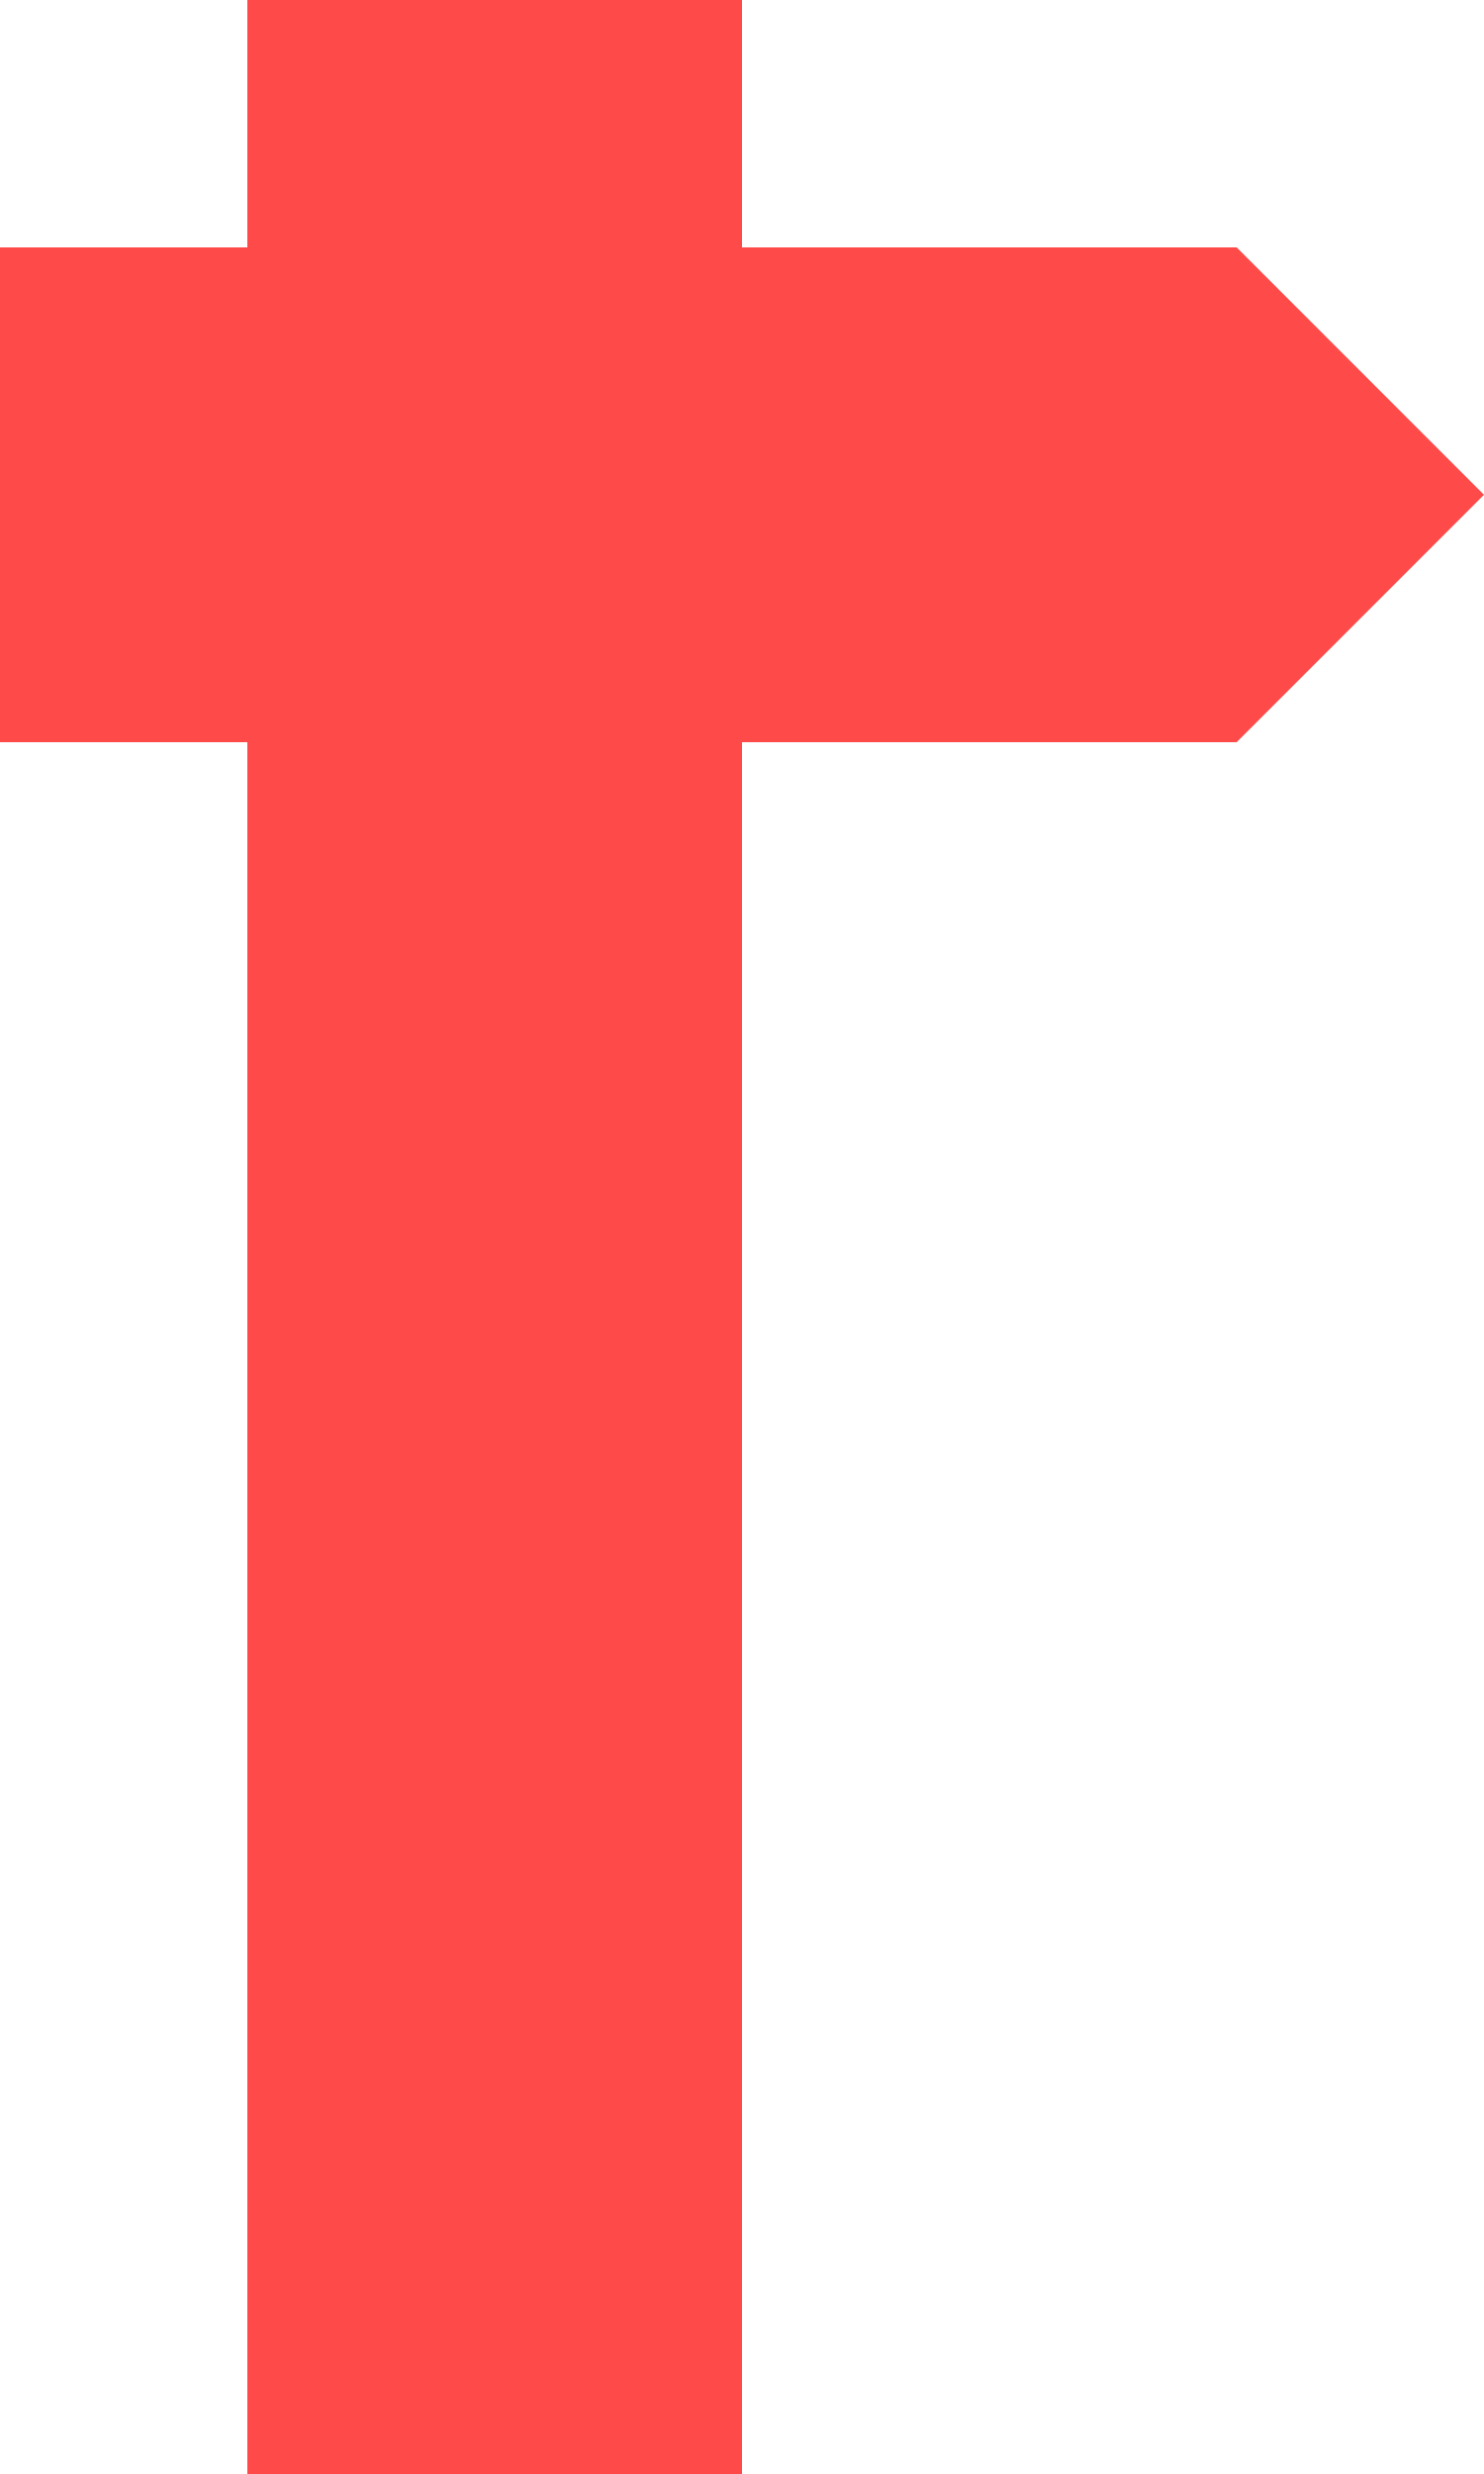
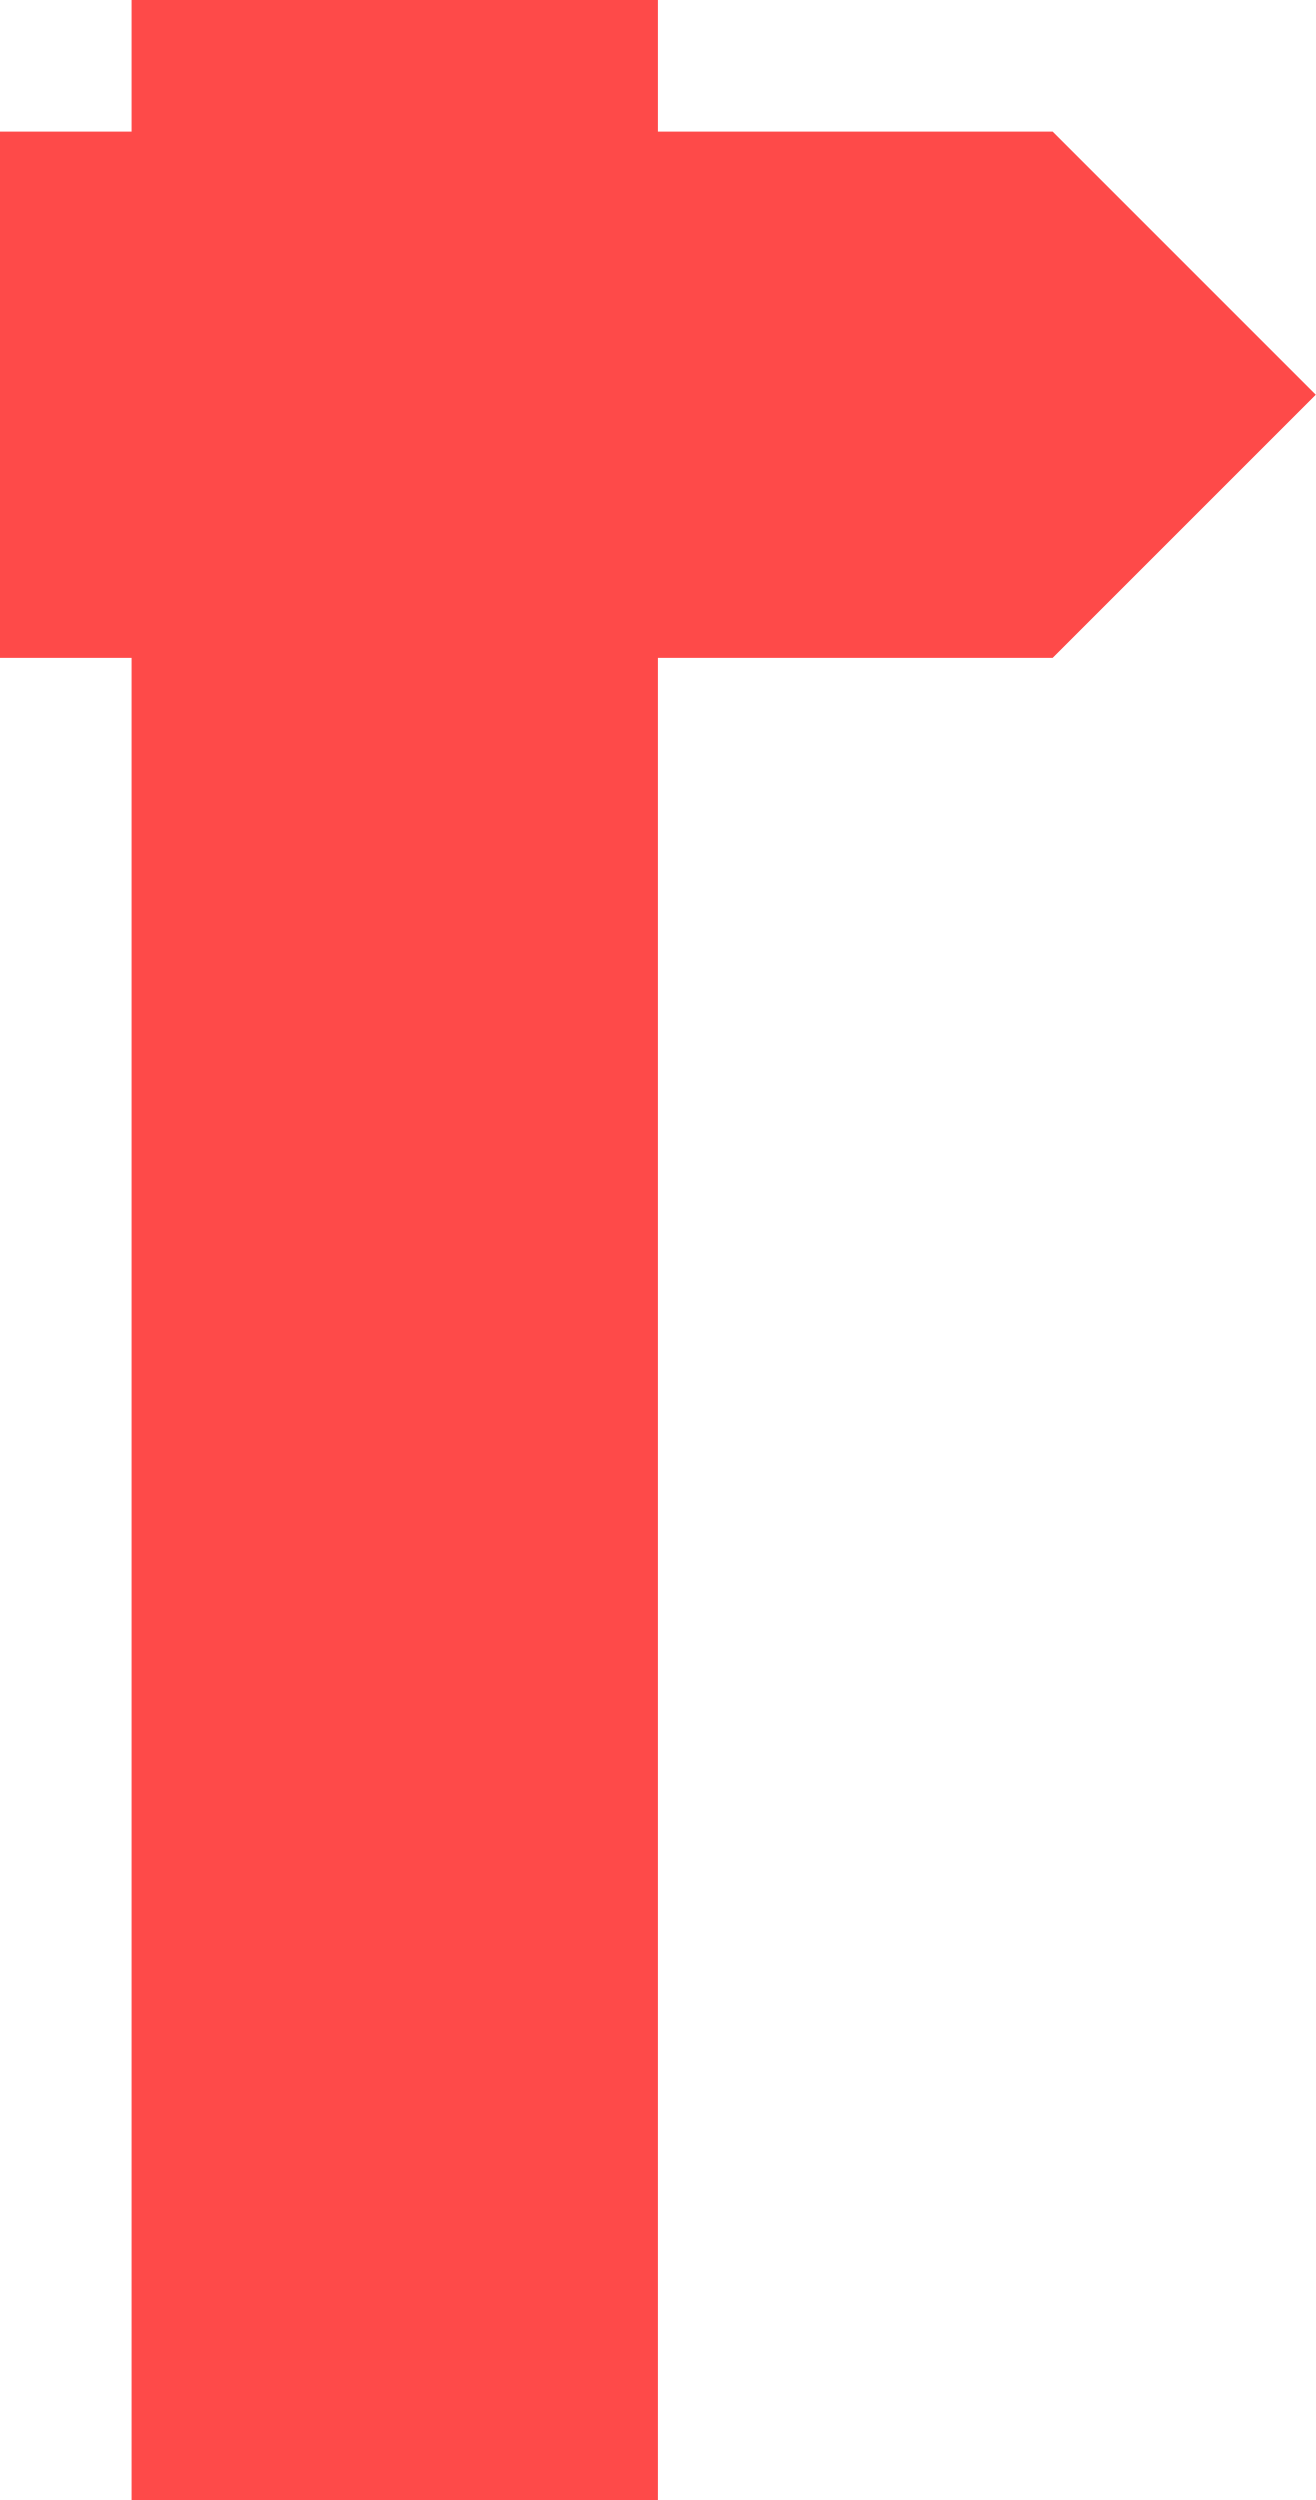
- <svg xmlns="http://www.w3.org/2000/svg" id="Layer_1" data-name="Layer 1" viewBox="0 0 60 100">
+ <svg xmlns="http://www.w3.org/2000/svg" id="Layer_1" data-name="Layer 1" viewBox="0 0 50 95">
  <defs>
    <style>.cls-1{fill:#fe4a49;}</style>
  </defs>
-   <polygon class="cls-1" points="50 10 30 10 30 0 10 0 10 10 0 10 0 30 10 30 10 100 30 100 30 30 50 30 60 20 50 10" />
+   <rect class="cls-1" x="5" width="20" height="95" />
+   <polygon class="cls-1" points="40 25 25 25 0 25 0 15 0 5 25 5 40 5 50 15 40 25" />
</svg>
